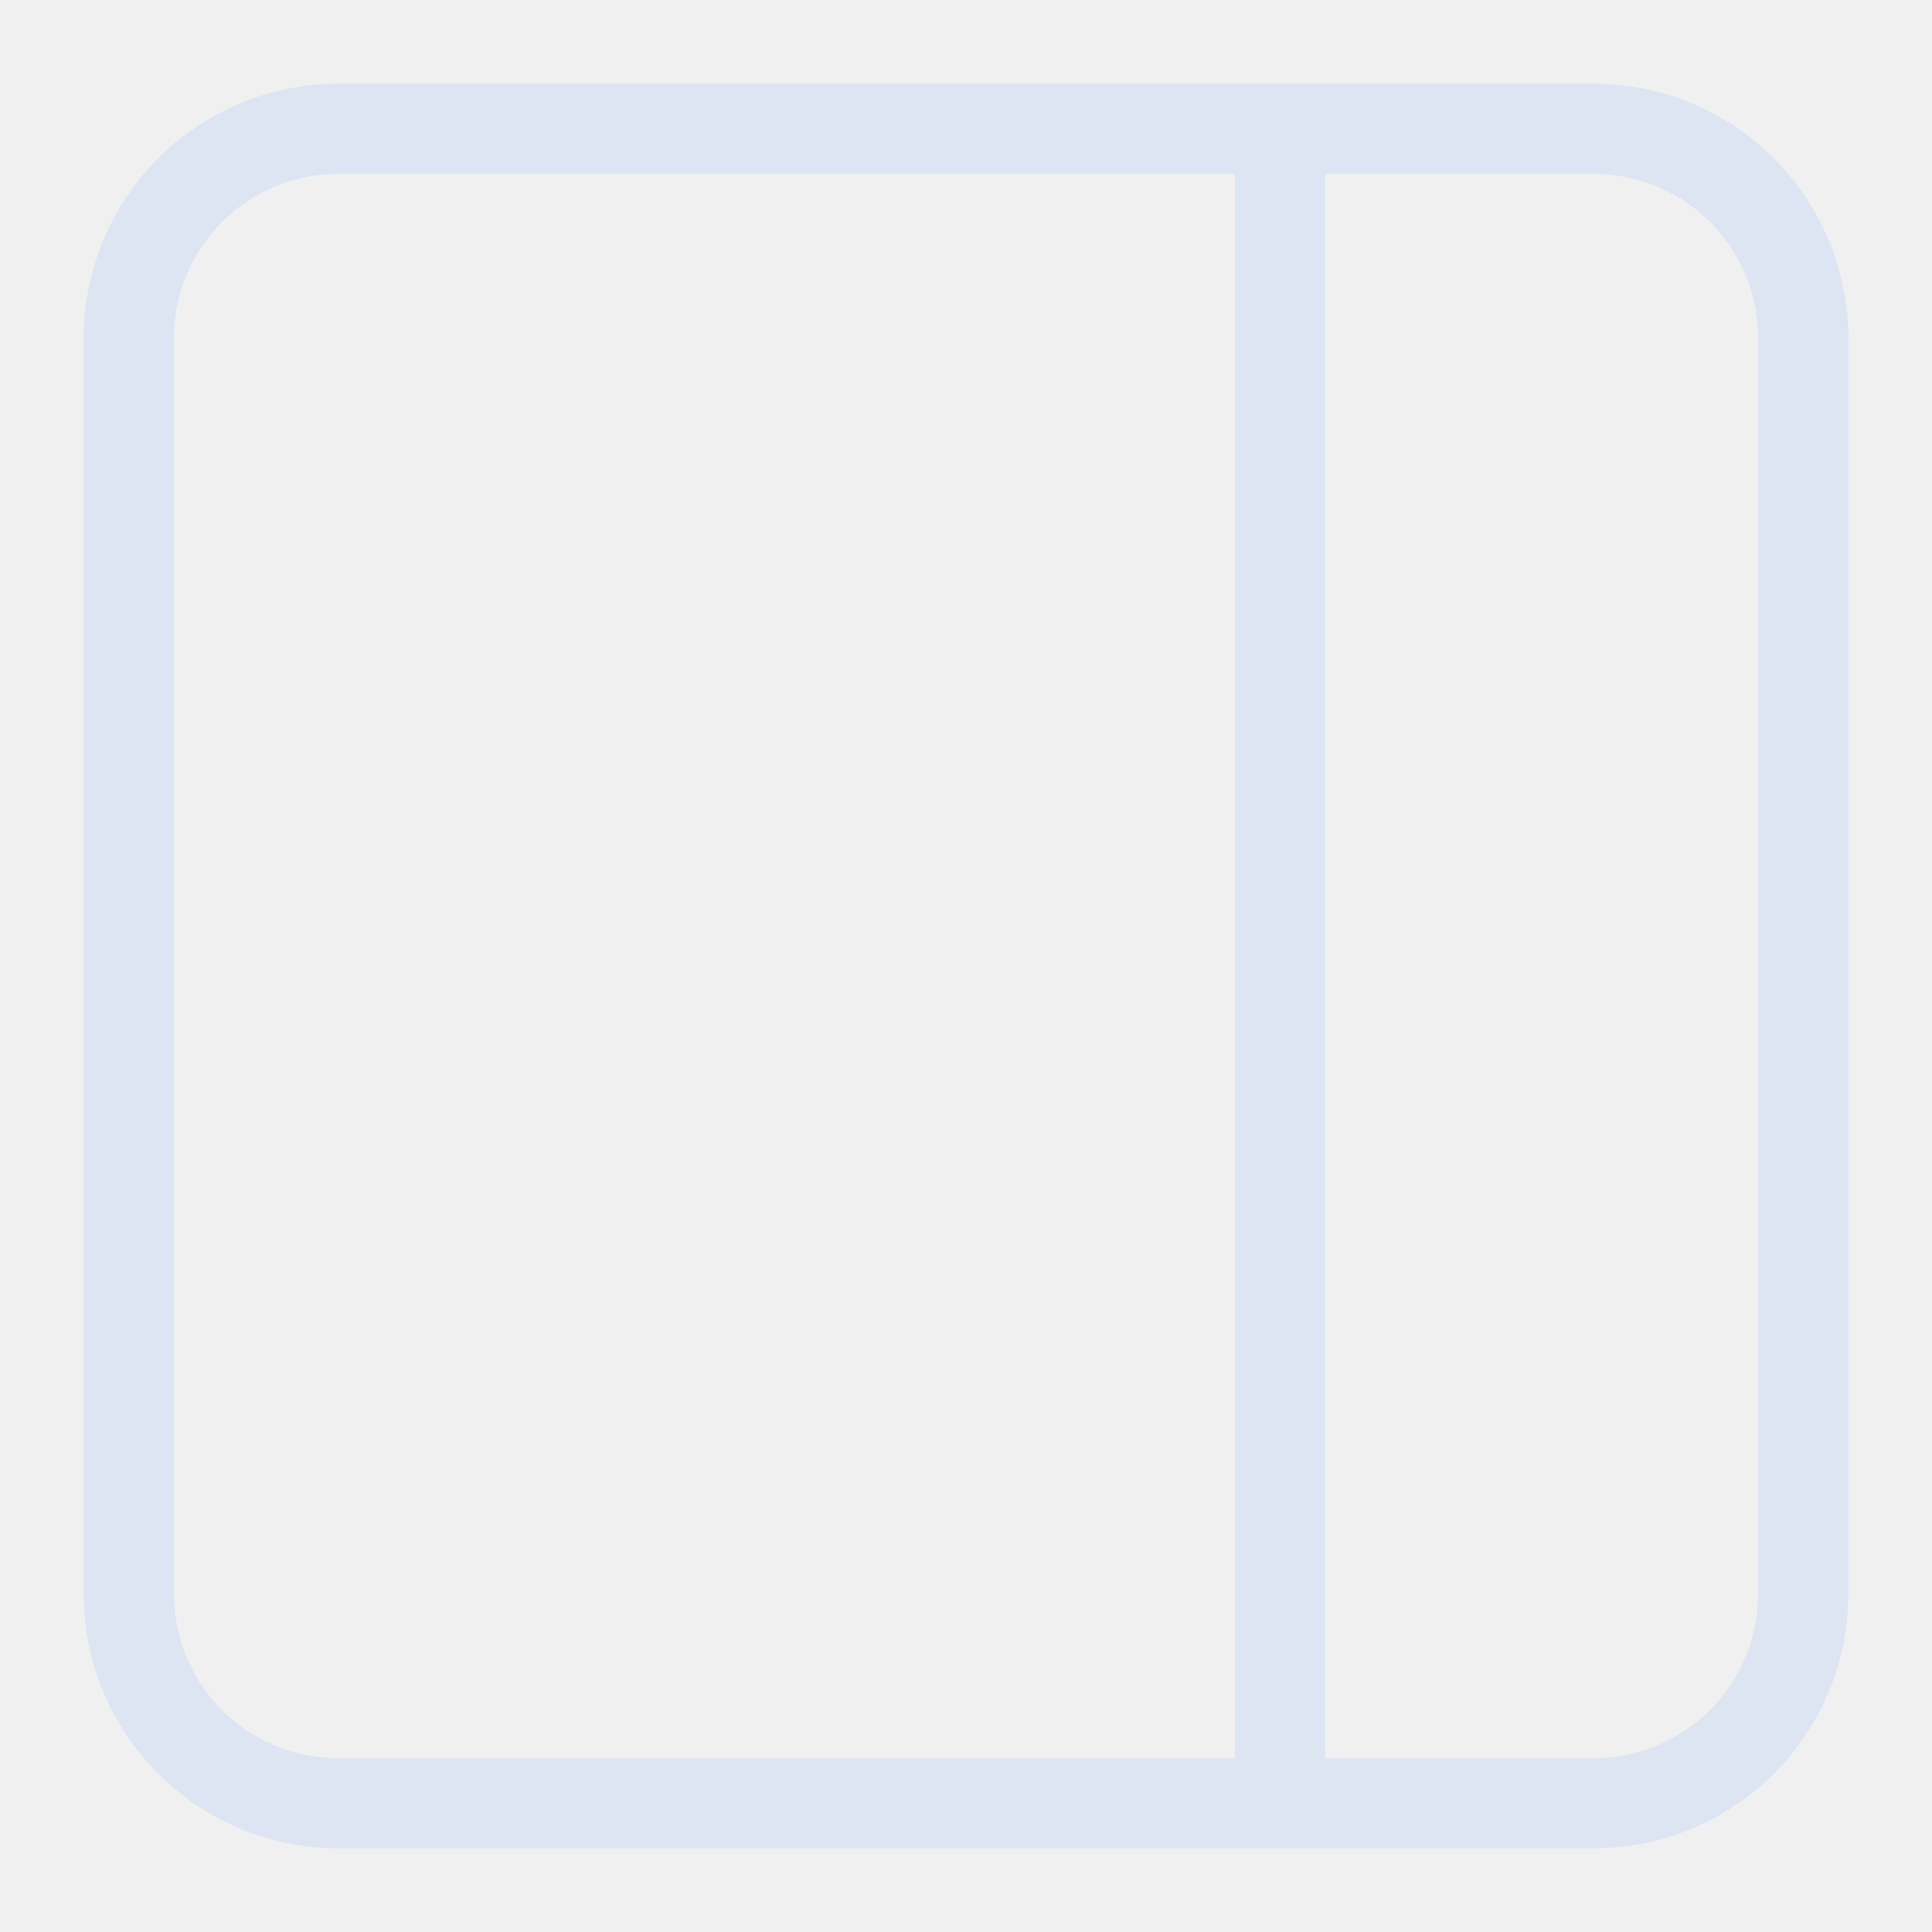
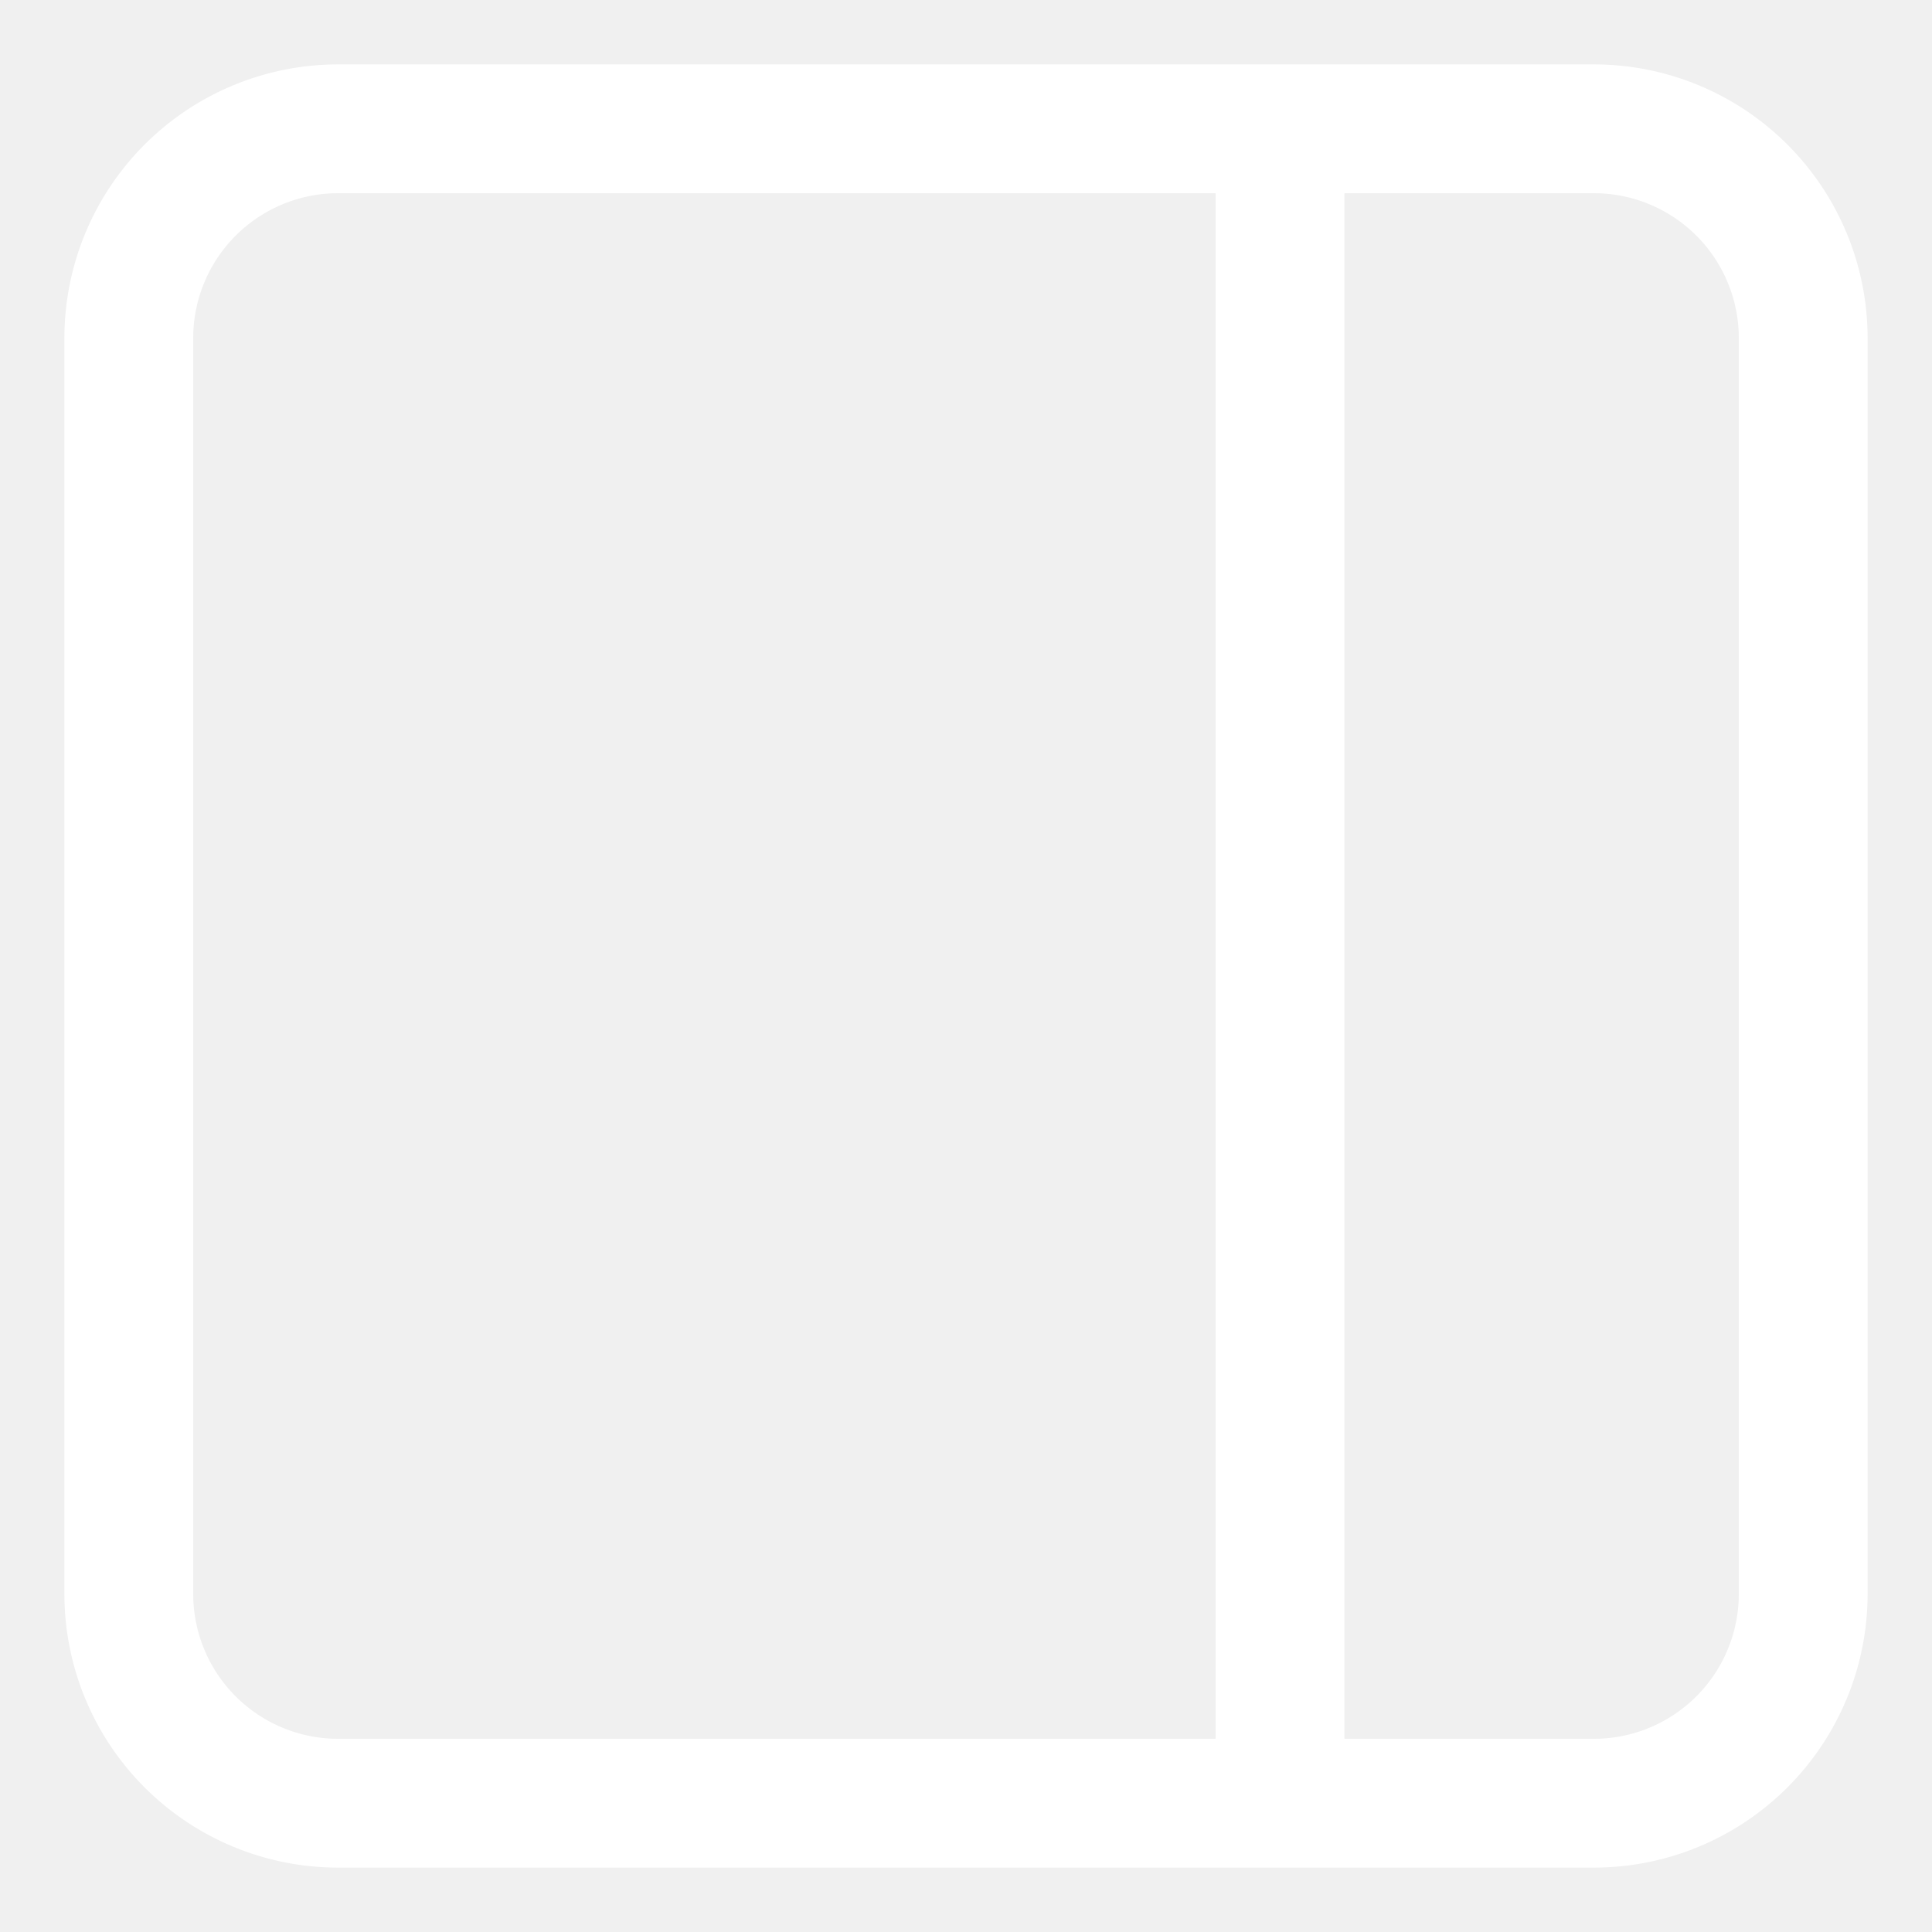
<svg xmlns="http://www.w3.org/2000/svg" width="15" height="15" viewBox="0 0 15 15" fill="none">
-   <path d="M9.938 1V14M1 2.625C1 2.194 1.171 1.781 1.476 1.476C1.781 1.171 2.194 1 2.625 1H12.375C12.806 1 13.219 1.171 13.524 1.476C13.829 1.781 14 2.194 14 2.625V12.375C14 12.806 13.829 13.219 13.524 13.524C13.219 13.829 12.806 14 12.375 14H2.625C2.194 14 1.781 13.829 1.476 13.524C1.171 13.219 1 12.806 1 12.375V2.625Z" stroke="#DDE4F2" stroke-width="0.7" stroke-linecap="round" stroke-linejoin="round" />
+   <path d="M9.938 1V14M1 2.625C1 2.194 1.171 1.781 1.476 1.476C1.781 1.171 2.194 1 2.625 1H12.375C12.806 1 13.219 1.171 13.524 1.476C13.829 1.781 14 2.194 14 2.625V12.375C14 12.806 13.829 13.219 13.524 13.524C13.219 13.829 12.806 14 12.375 14H2.625C2.194 14 1.781 13.829 1.476 13.524C1.171 13.219 1 12.806 1 12.375V2.625Z" stroke="white" stroke-linecap="round" stroke-linejoin="round" />
</svg>
